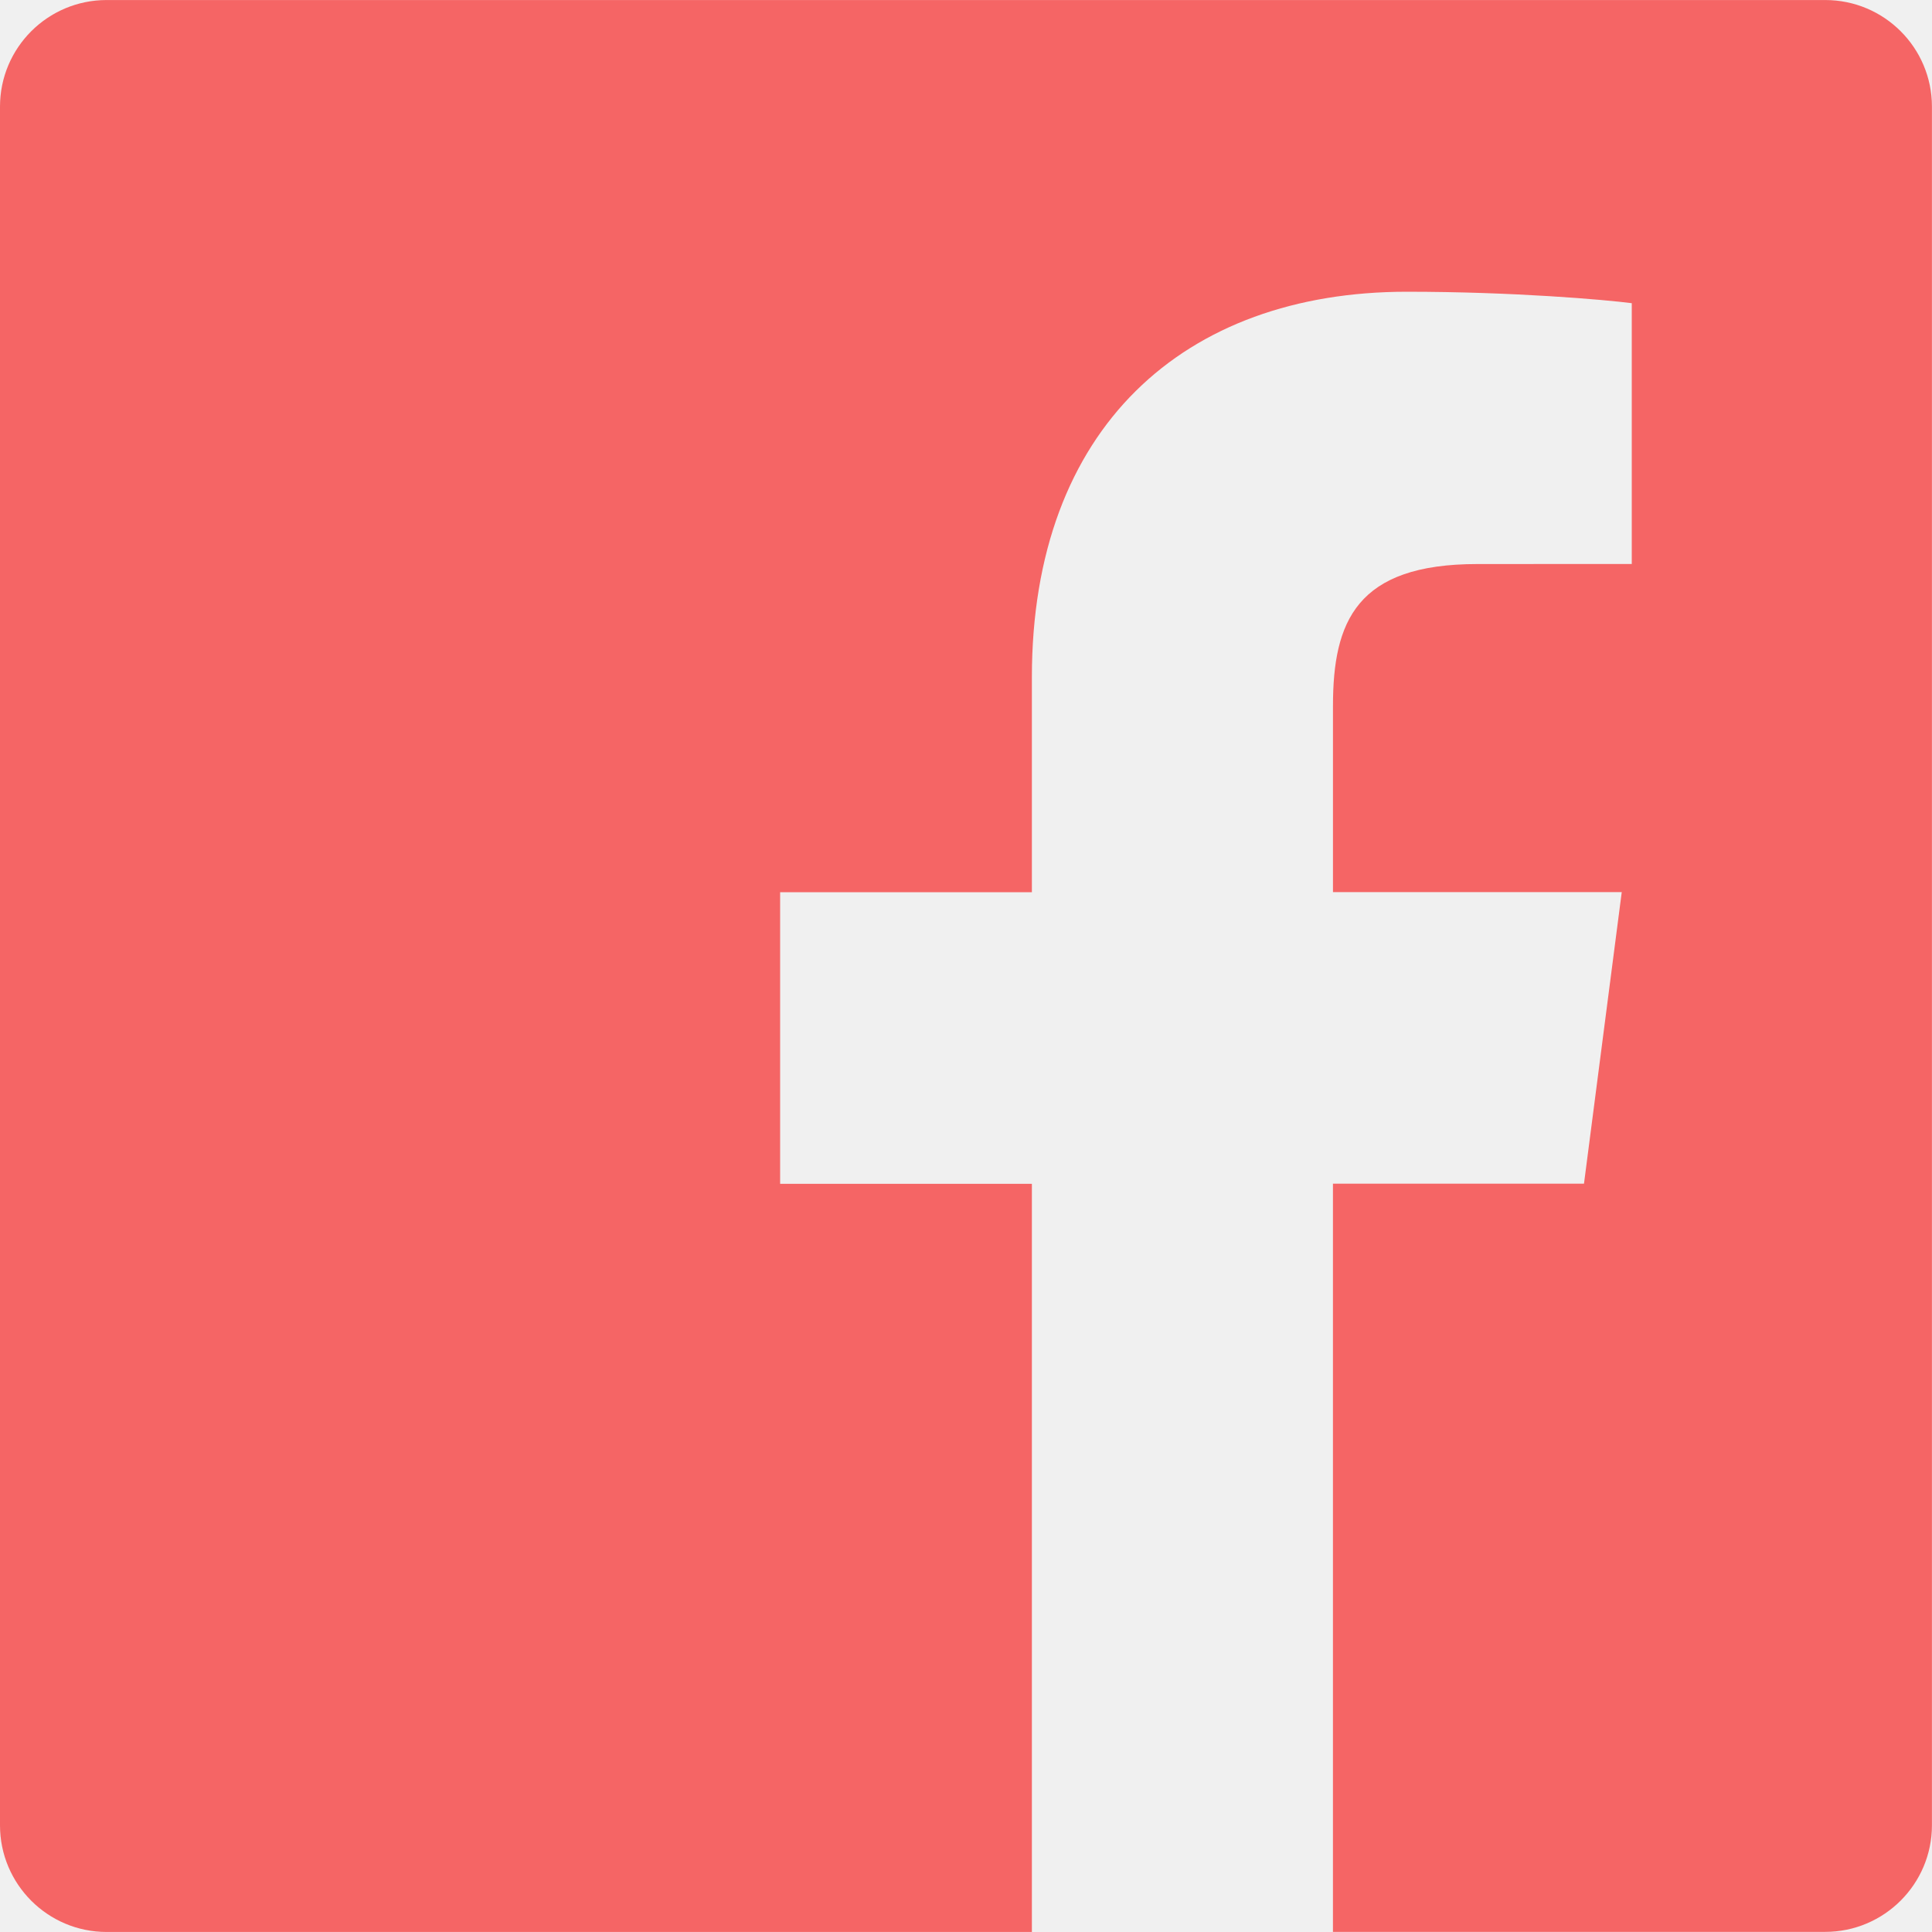
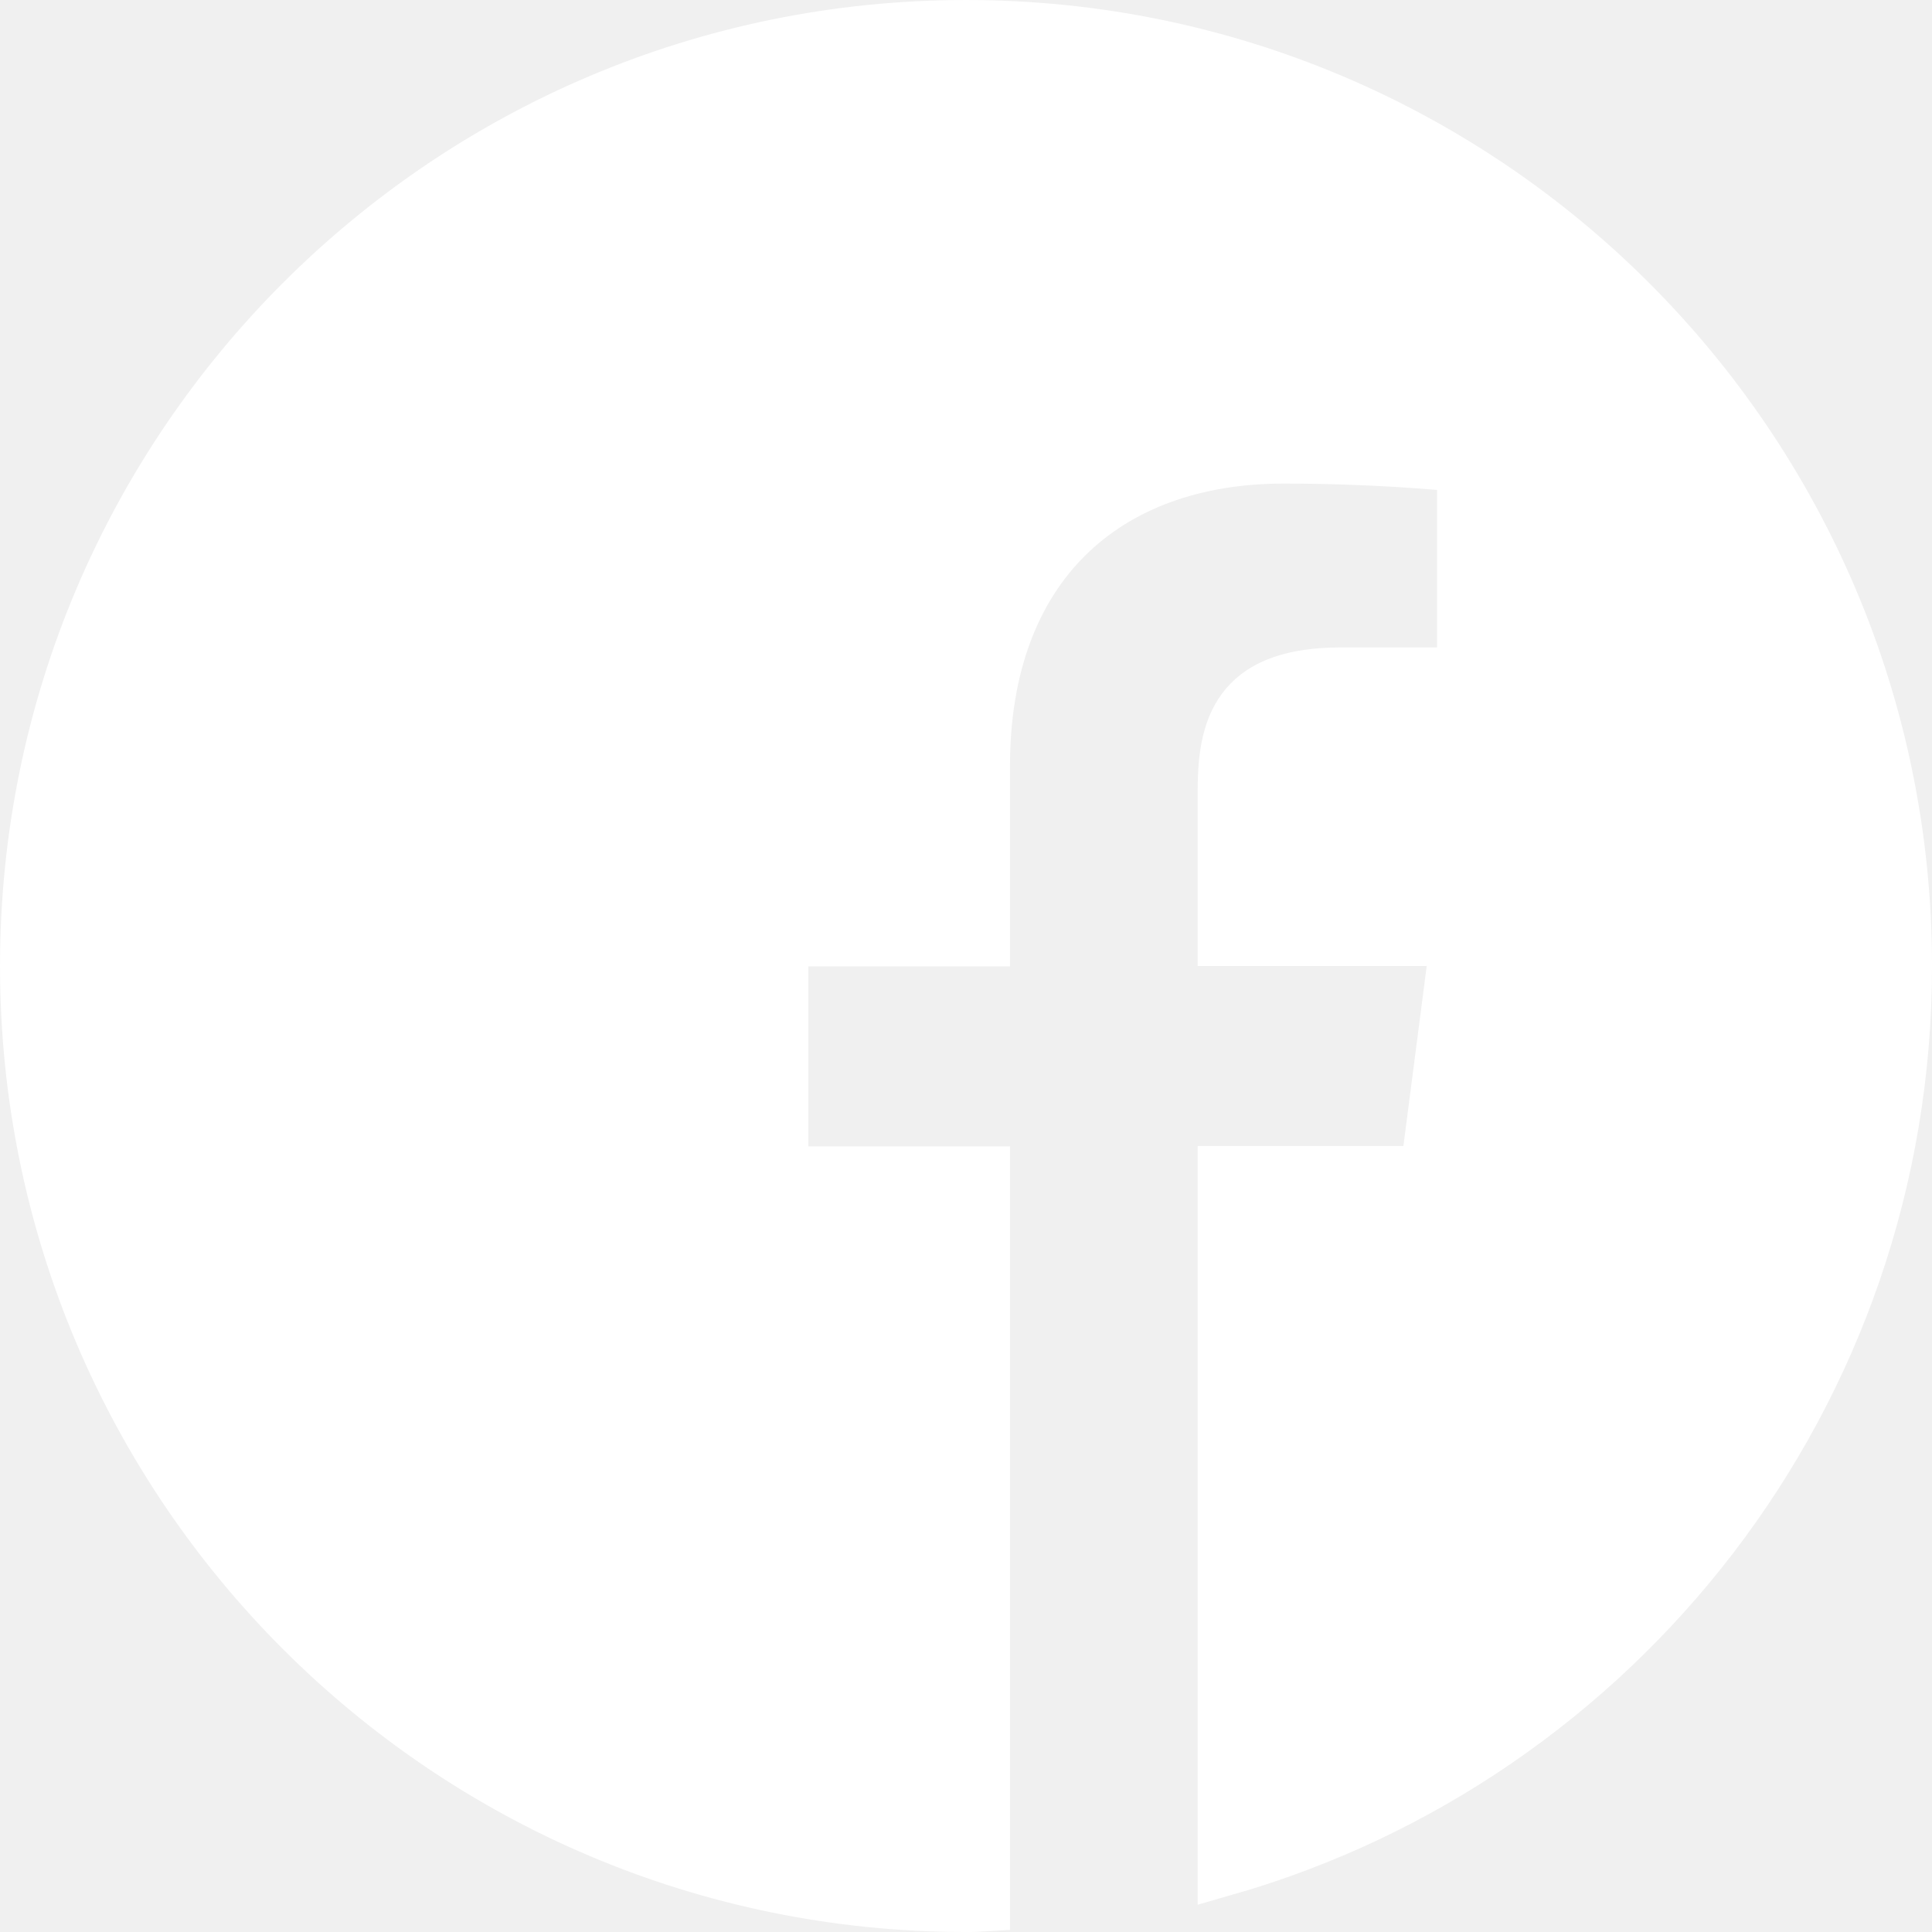
- <svg xmlns="http://www.w3.org/2000/svg" version="1.1" id="Capa_1" x="0px" y="0px" width="60.734px" height="60.733px" viewBox="0 0 60.734 60.733" fill="#f56565" stroke="" style="enable-background:new 0 0 60.734 60.733;" xml:space="preserve">
-   <g>
-     <path d="M57.378,0.001H3.352C1.502,0.001,0,1.5,0,3.353v54.026c0,1.853,1.502,3.354,3.352,3.354h29.086V37.214h-7.914v-9.167h7.914   v-6.76c0-7.843,4.789-12.116,11.787-12.116c3.355,0,6.232,0.251,7.071,0.36v8.198l-4.854,0.002c-3.805,0-4.539,1.809-4.539,4.462   v5.851h9.078l-1.187,9.166h-7.892v23.52h15.475c1.852,0,3.355-1.503,3.355-3.351V3.351C60.731,1.5,59.23,0.001,57.378,0.001z" />
+ <svg xmlns="http://www.w3.org/2000/svg" id="svg8" version="1.1" viewBox="0 0 139.435 139.435" height="139.435mm" width="139.435mm">
+   <defs id="defs2" />
+   <g transform="translate(-39.73653,-66.78492)" id="layer1">
+     <path style="fill:#ffffff;stroke:#ffffff;stroke-width:3.969" d="m 177.188,136.503 c 0,-37.412 -30.321,-67.733 -67.733,-67.733 -37.412,0 -67.733,30.321 -67.733,67.733 0,37.412 30.321,67.733 67.733,67.733 0.397,0 0.794,0 1.191,-0.026 v -52.705 H 96.093 v -16.96 h 14.552 v -12.488 c 0,-14.473 8.837,-22.357 21.749,-22.357 6.191,0 11.509,0.45 13.044,0.661 v 15.134 h -8.89 c -7.011,0 -8.387,3.334 -8.387,8.229 v 10.795 h 16.801 l -2.196,16.96 h -14.605 v 50.139 c 28.31,-8.123 49.027,-34.184 49.027,-65.114 z" id="path917" />
  </g>
-   <g>
- </g>
-   <g>
- </g>
-   <g>
- </g>
-   <g>
- </g>
-   <g>
- </g>
-   <g>
- </g>
-   <g>
- </g>
-   <g>
- </g>
-   <g>
- </g>
-   <g>
- </g>
-   <g>
- </g>
-   <g>
- </g>
-   <g>
- </g>
-   <g>
- </g>
-   <g>
- </g>
</svg>
